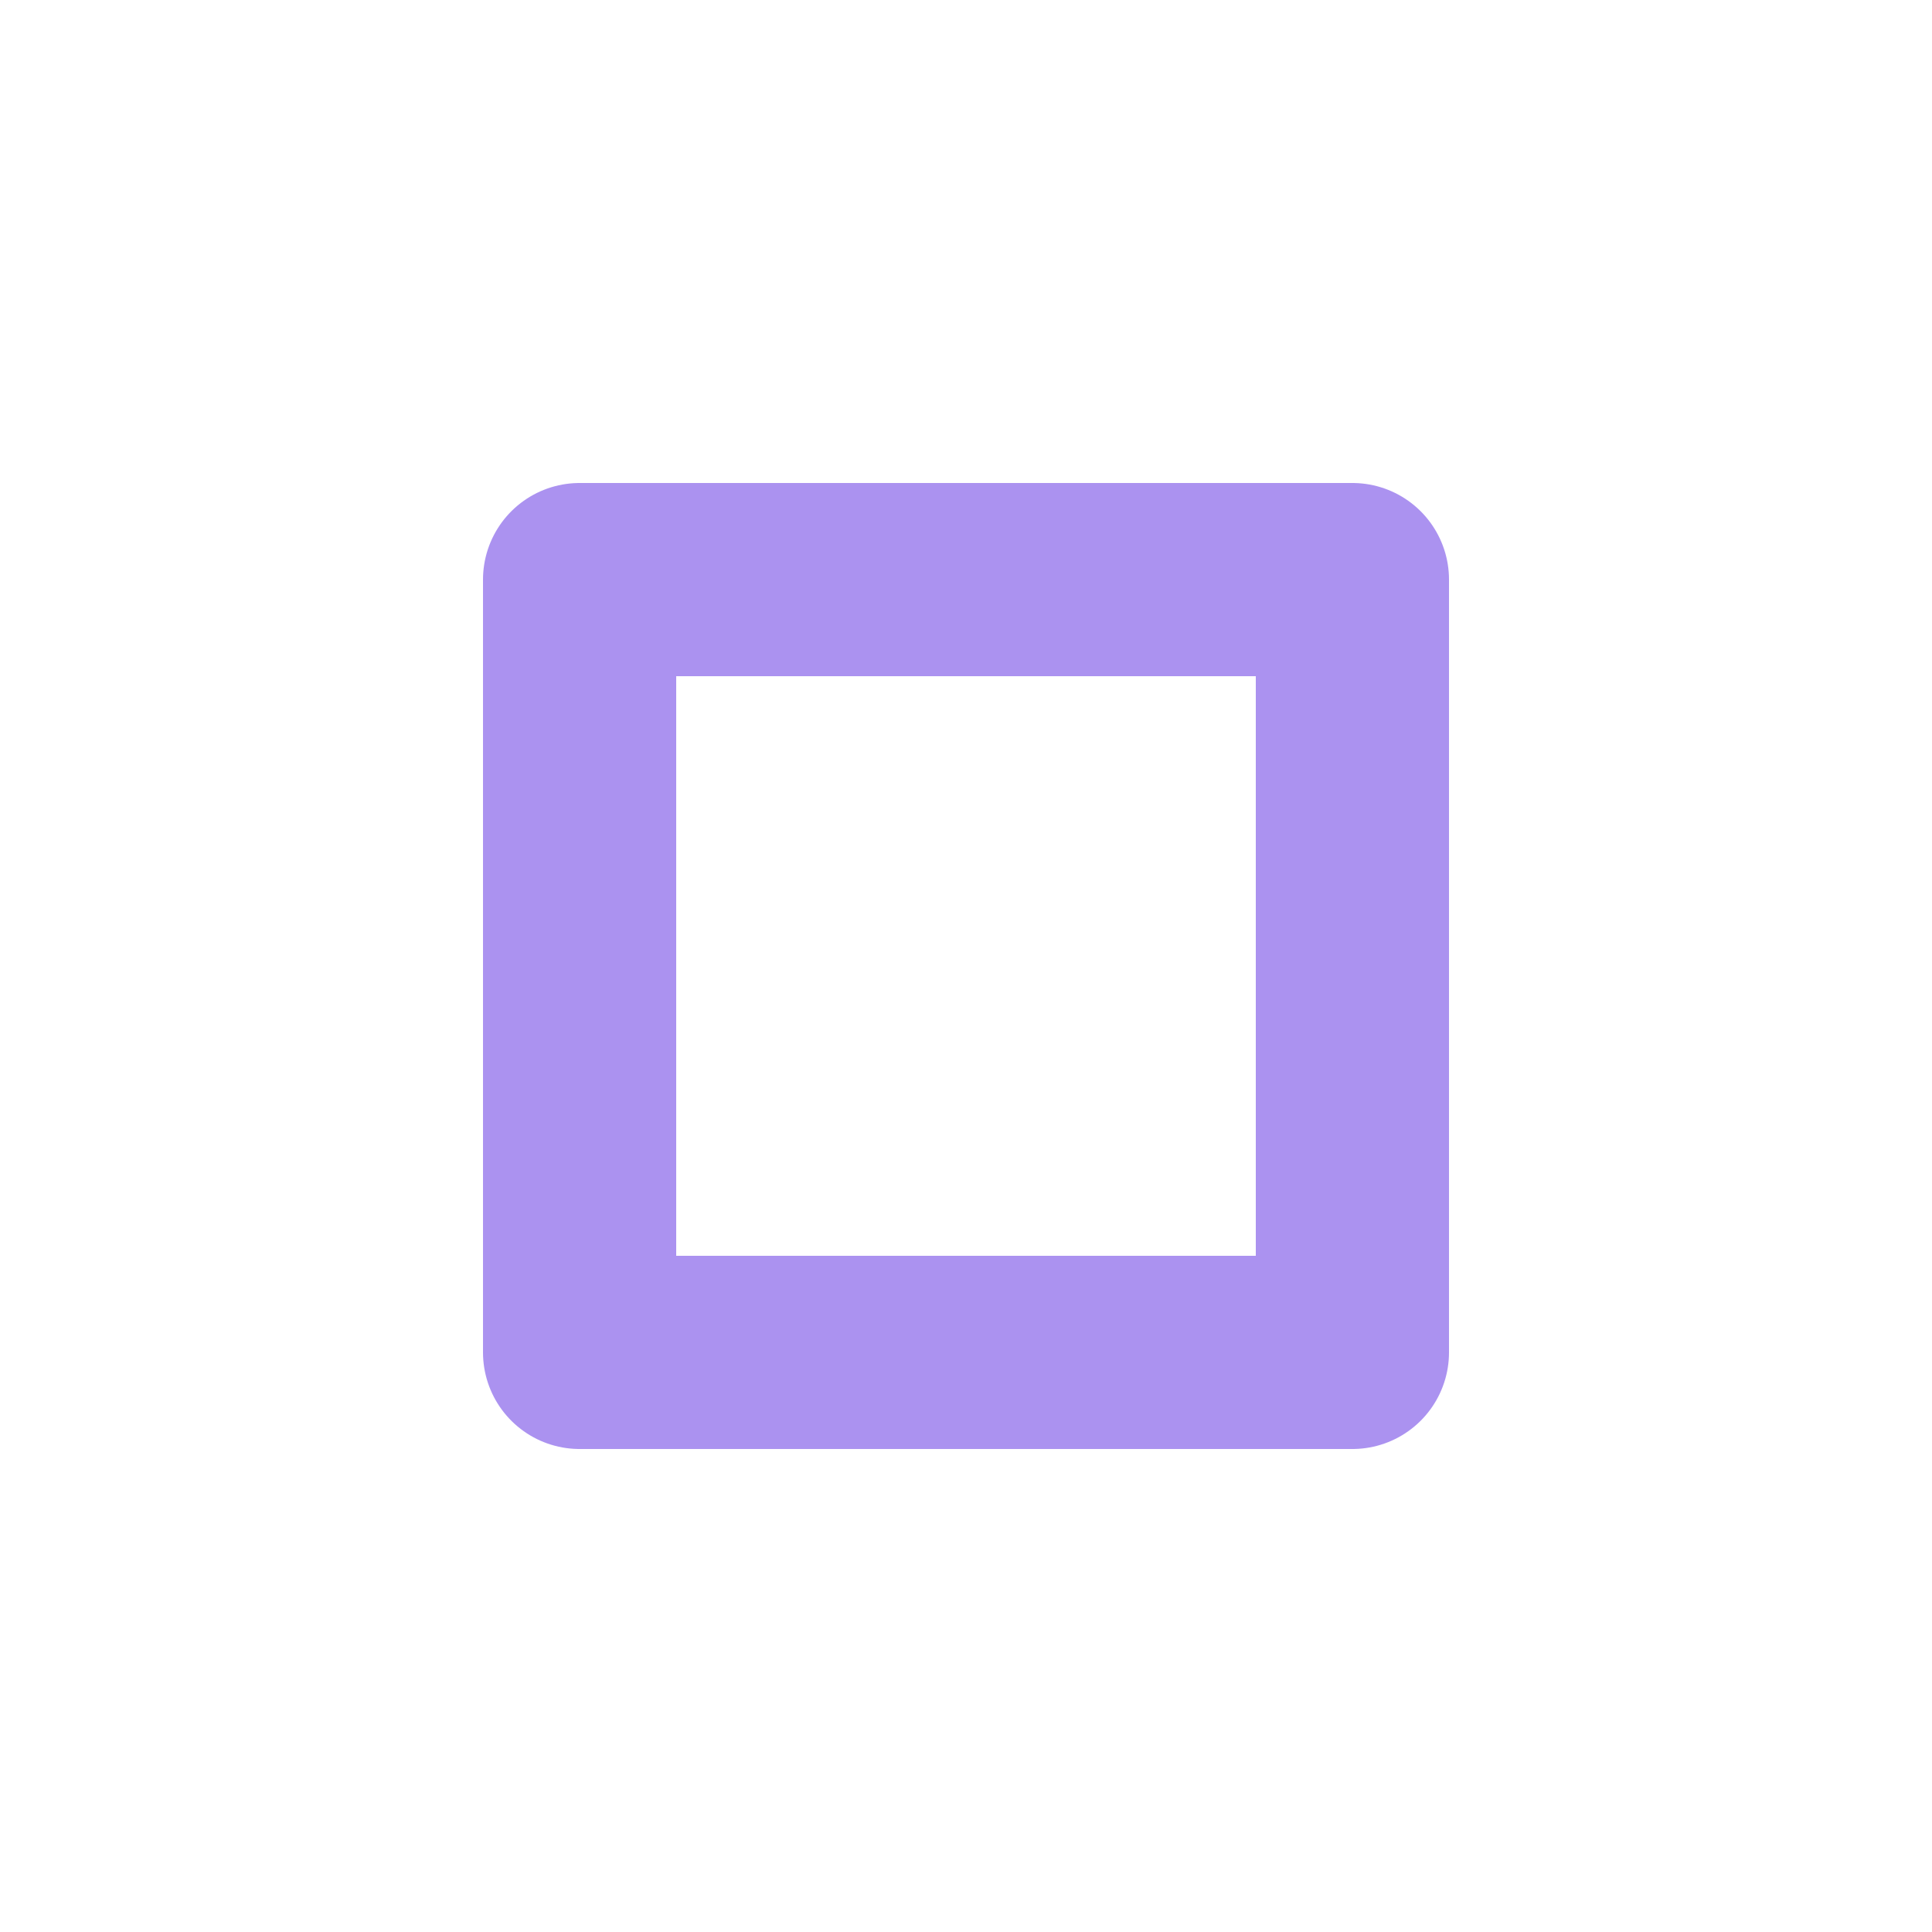
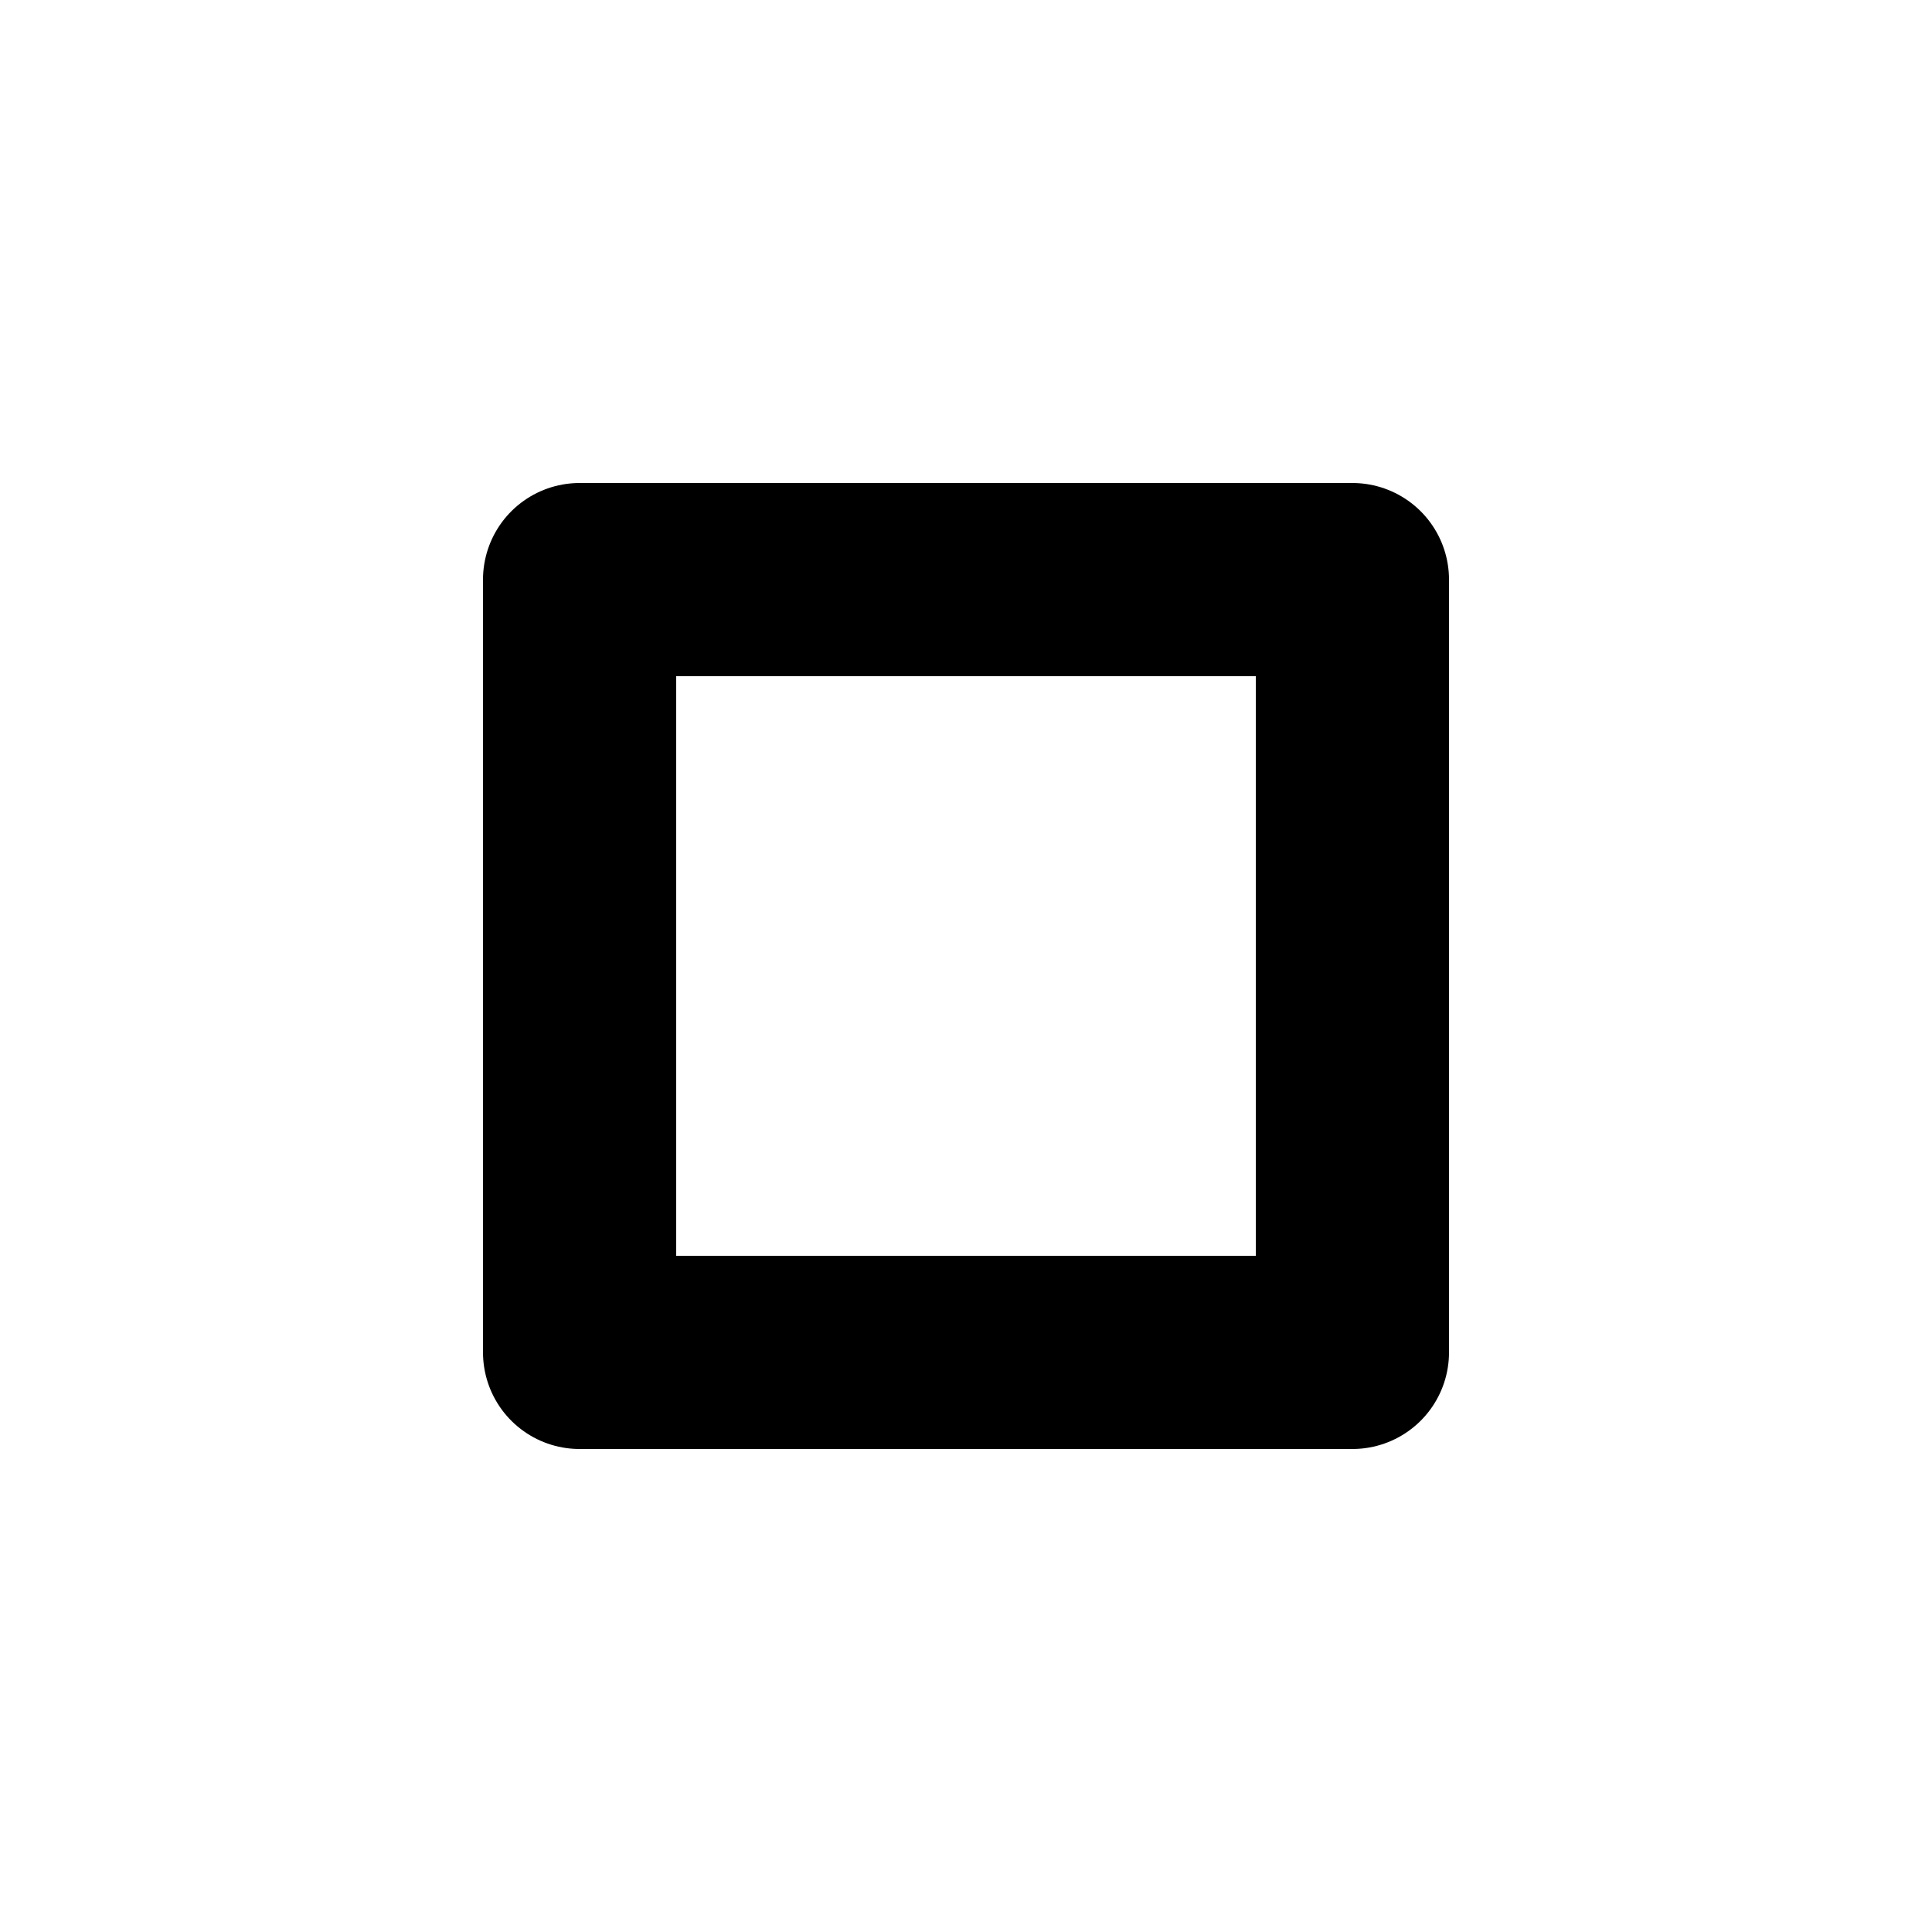
<svg xmlns="http://www.w3.org/2000/svg" width="20" height="20" viewBox="0 0 20 20">
-   <path fill="none" stroke="#AB92F0" stroke-linecap="round" stroke-linejoin="round" stroke-width="2" d="M6 6h8v8H6z" />
+   <path fill="none" stroke="currentColor" stroke-linecap="round" stroke-linejoin="round" stroke-width="2" d="M6 6h8v8H6z" />
</svg>
